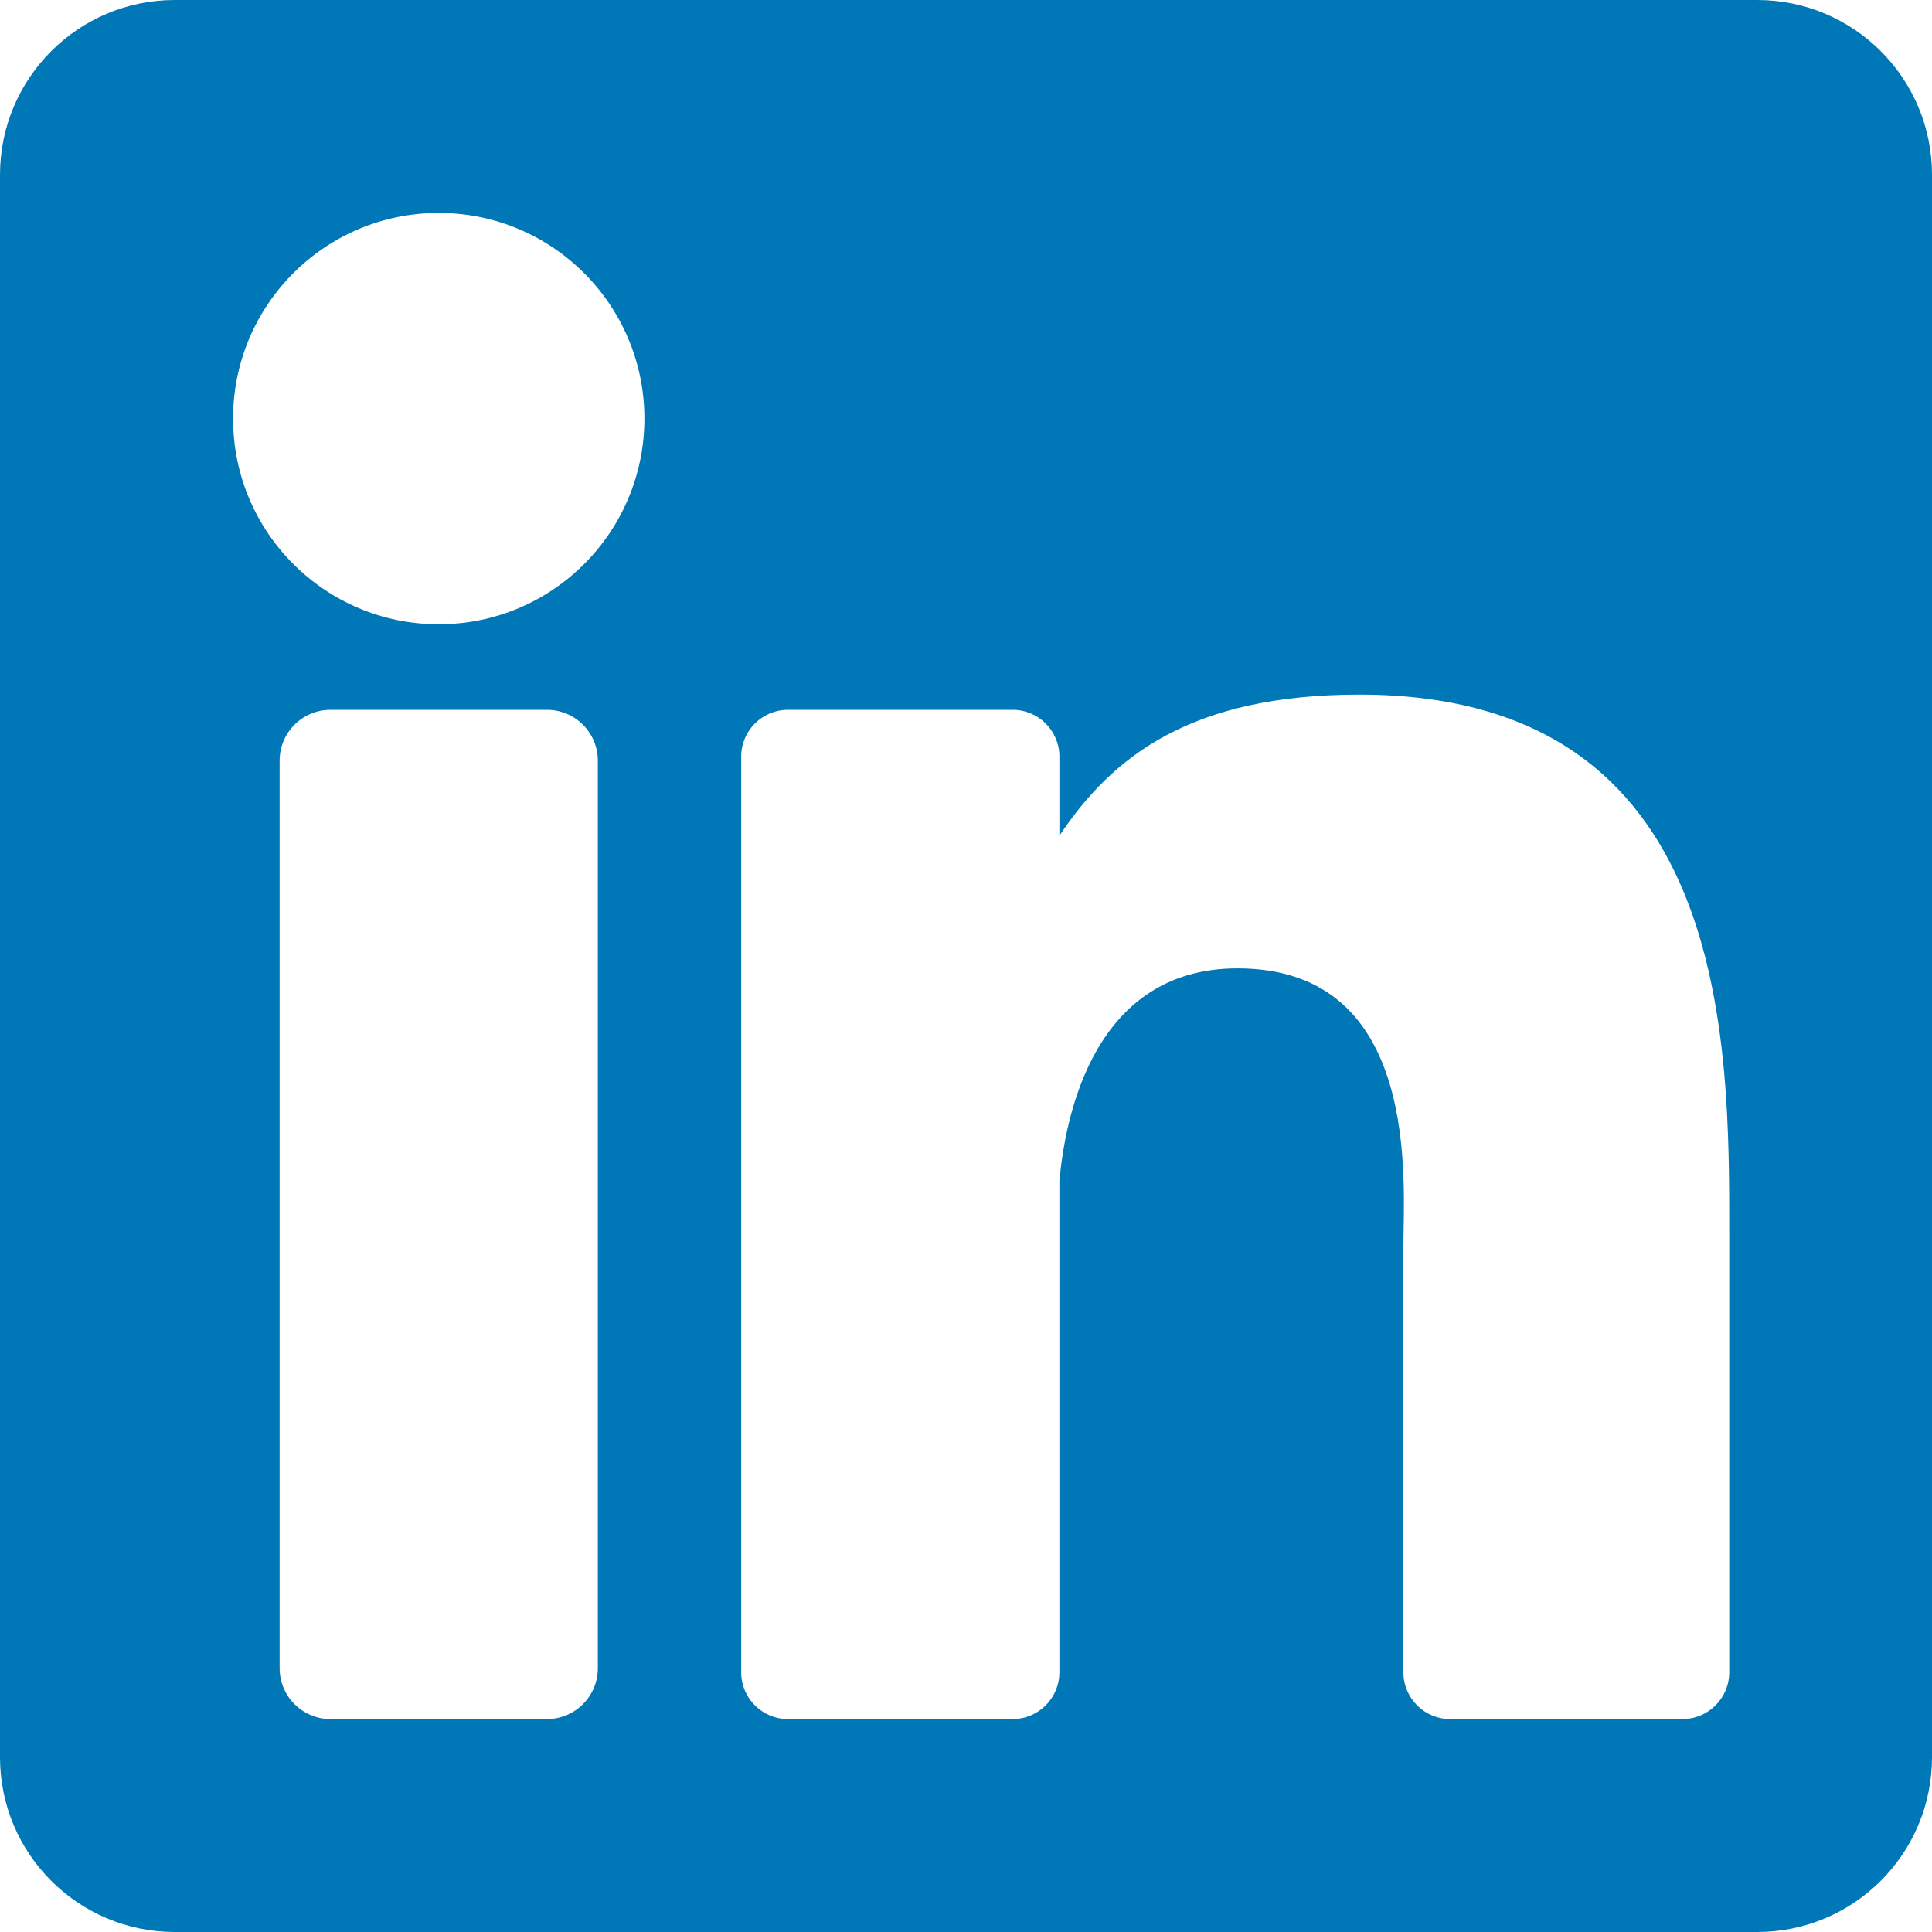
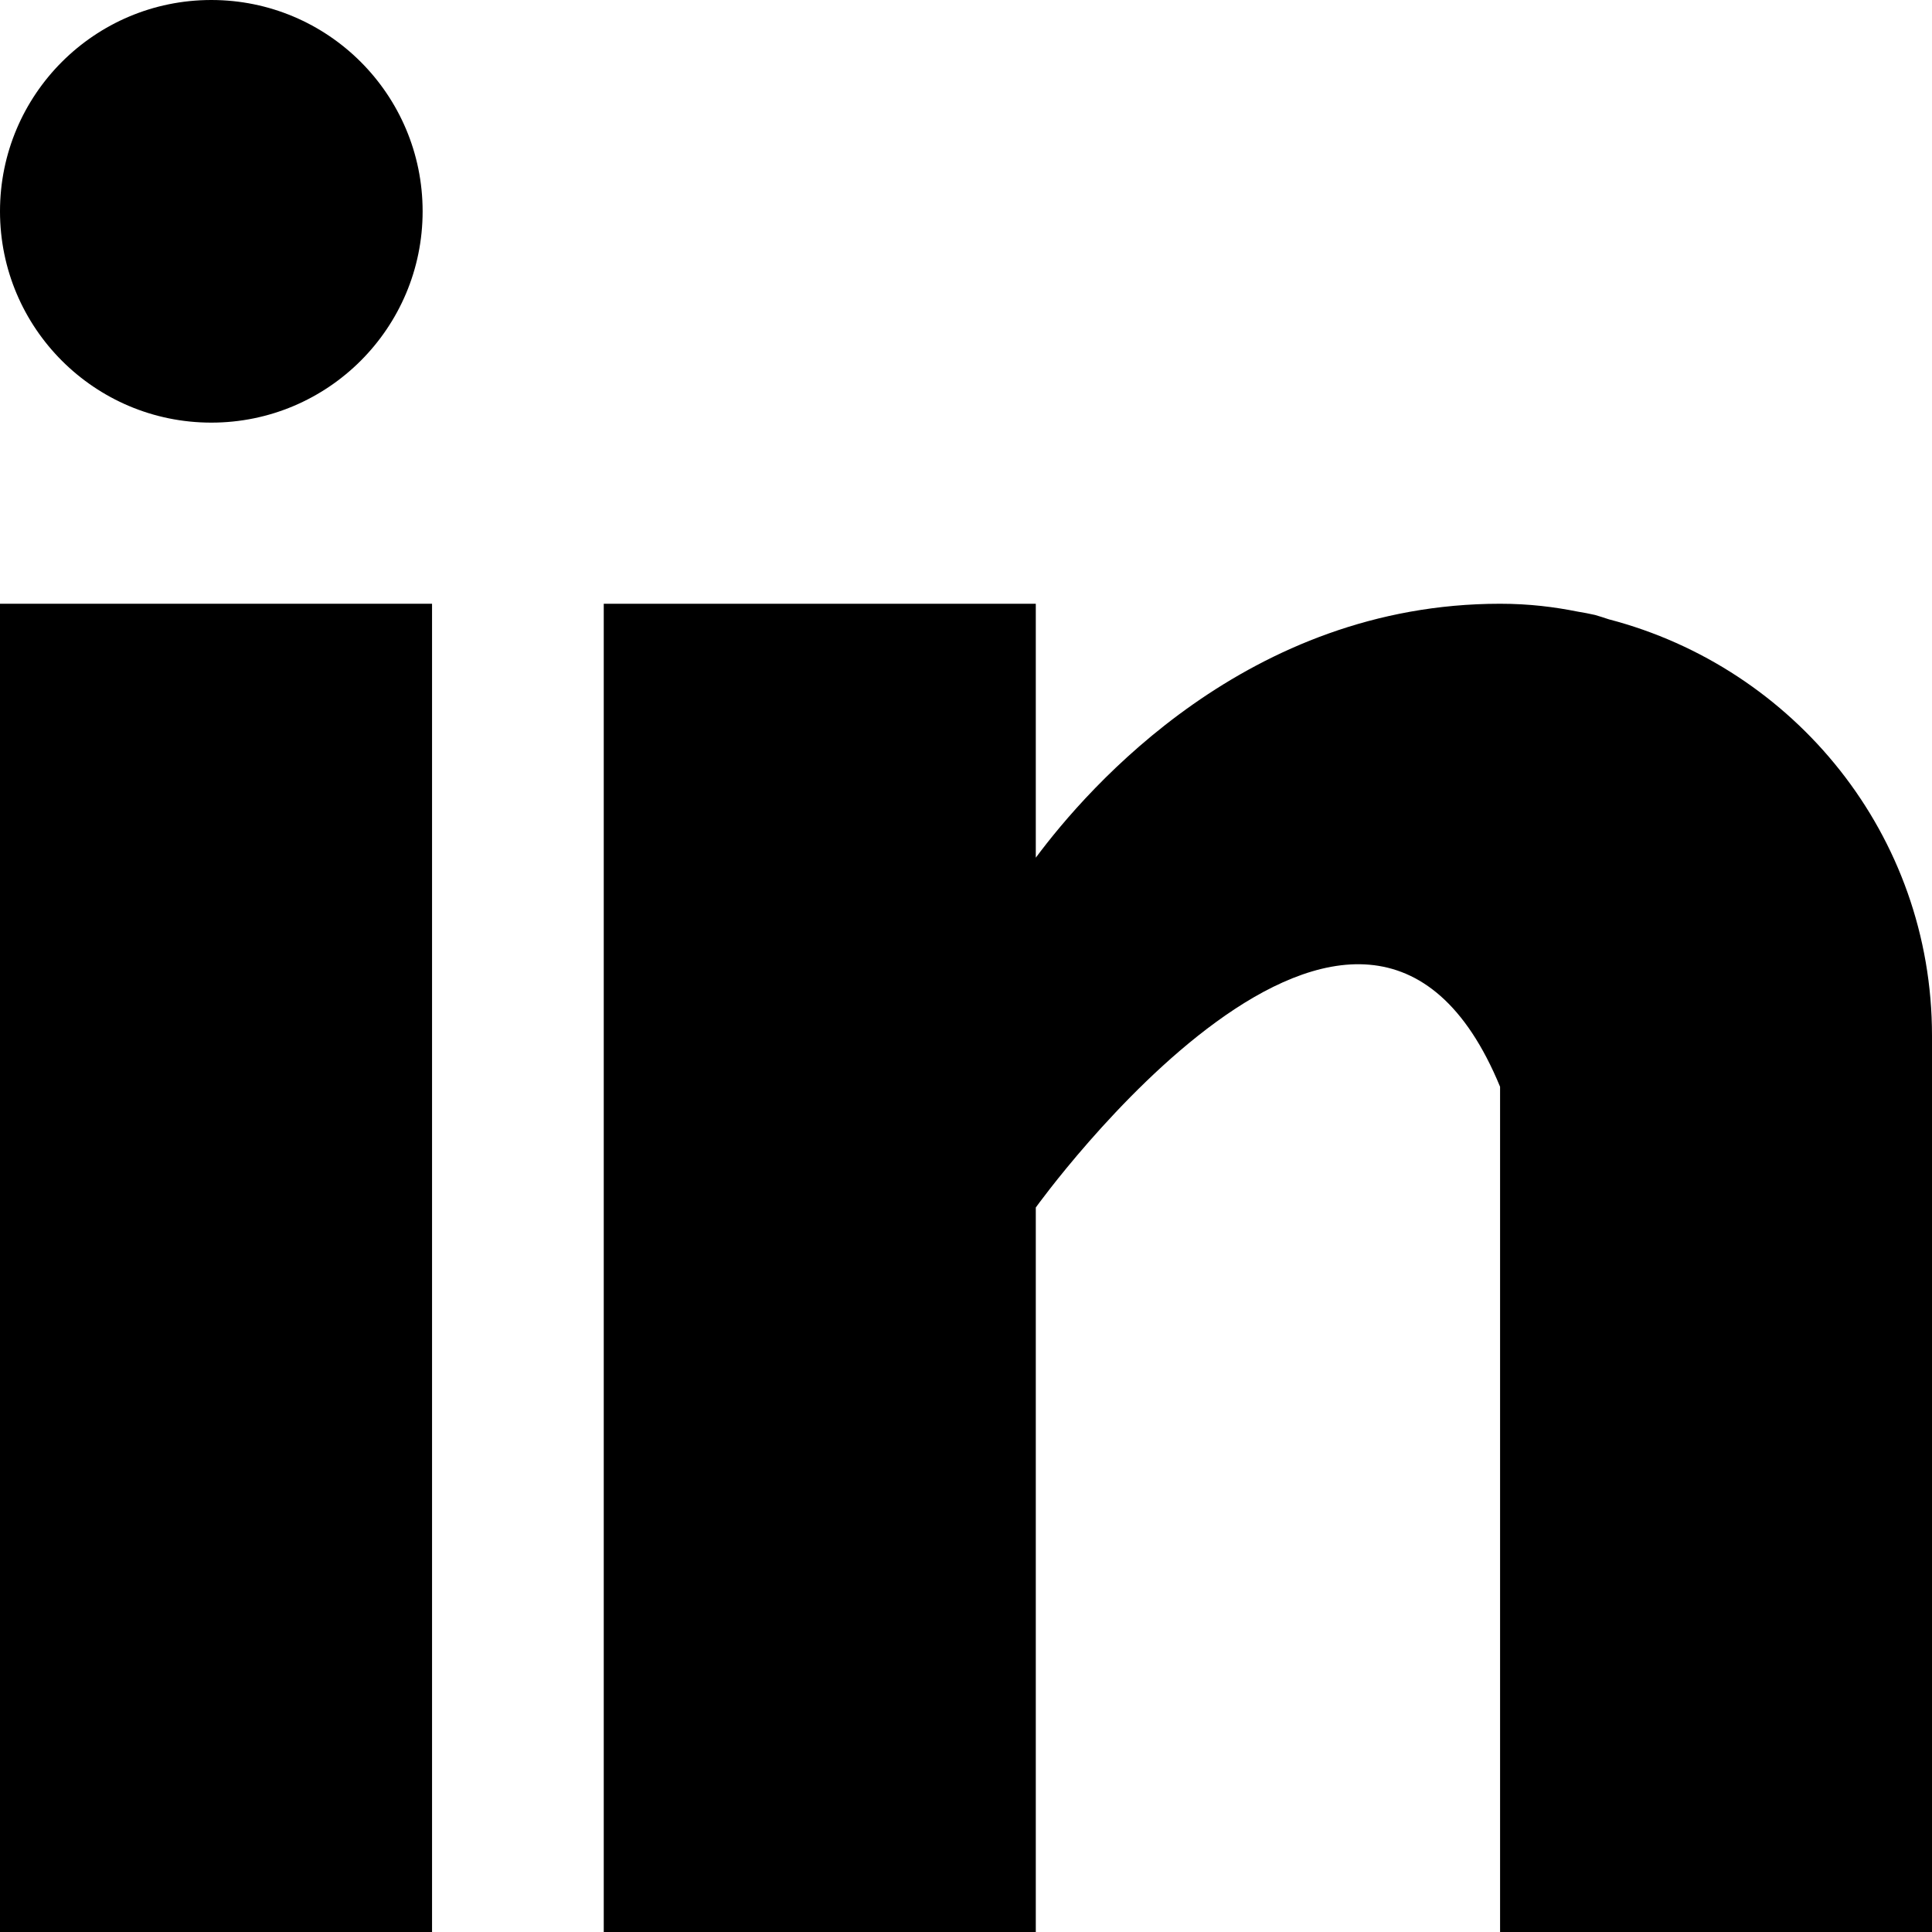
- <svg xmlns="http://www.w3.org/2000/svg" version="1.1" id="Layer_1" x="0px" y="0px" viewBox="0 0 382 382" style="enable-background:new 0 0 382 382;" xml:space="preserve">
-   <path style="fill:#0077B7;" d="M347.445,0H34.555C15.471,0,0,15.471,0,34.555v312.889C0,366.529,15.471,382,34.555,382h312.889  C366.529,382,382,366.529,382,347.444V34.555C382,15.471,366.529,0,347.445,0z M118.207,329.844c0,5.554-4.502,10.056-10.056,10.056  H65.345c-5.554,0-10.056-4.502-10.056-10.056V150.403c0-5.554,4.502-10.056,10.056-10.056h42.806  c5.554,0,10.056,4.502,10.056,10.056V329.844z M86.748,123.432c-22.459,0-40.666-18.207-40.666-40.666S64.289,42.1,86.748,42.1  s40.666,18.207,40.666,40.666S109.208,123.432,86.748,123.432z M341.91,330.654c0,5.106-4.14,9.246-9.246,9.246H286.73  c-5.106,0-9.246-4.14-9.246-9.246v-84.168c0-12.556,3.683-55.021-32.813-55.021c-28.309,0-34.051,29.066-35.204,42.11v97.079  c0,5.106-4.139,9.246-9.246,9.246h-44.426c-5.106,0-9.246-4.14-9.246-9.246V149.593c0-5.106,4.14-9.246,9.246-9.246h44.426  c5.106,0,9.246,4.14,9.246,9.246v15.655c10.497-15.753,26.097-27.912,59.312-27.912c73.552,0,73.131,68.716,73.131,106.472  L341.91,330.654L341.91,330.654z" />
+ <svg xmlns="http://www.w3.org/2000/svg" version="1.1" id="Capa_1" x="0px" y="0px" viewBox="0 0 512 512" style="enable-background:new 0 0 512 512;" xml:space="preserve">
+   <g>
+     <g>
+       <rect y="160" width="114.496" height="352" />
+     </g>
+   </g>
+   <g>
+     <g>
+       <path d="M426.368,164.128c-1.216-0.384-2.368-0.8-3.648-1.152c-1.536-0.352-3.072-0.64-4.64-0.896    c-6.08-1.216-12.736-2.08-20.544-2.08c-66.752,0-109.088,48.544-123.04,67.296V160H160v352h114.496V320    c0,0,86.528-120.512,123.04-32c0,79.008,0,224,0,224H512V274.464C512,221.28,475.552,176.96,426.368,164.128z" />
+     </g>
+   </g>
+   <g>
+     <g>
+       <circle cx="56" cy="56" r="56" />
+     </g>
+   </g>
  <g>
</g>
  <g>
</g>
  <g>
</g>
  <g>
</g>
  <g>
</g>
  <g>
</g>
  <g>
</g>
  <g>
</g>
  <g>
</g>
  <g>
</g>
  <g>
</g>
  <g>
</g>
  <g>
</g>
  <g>
</g>
  <g>
</g>
</svg>
